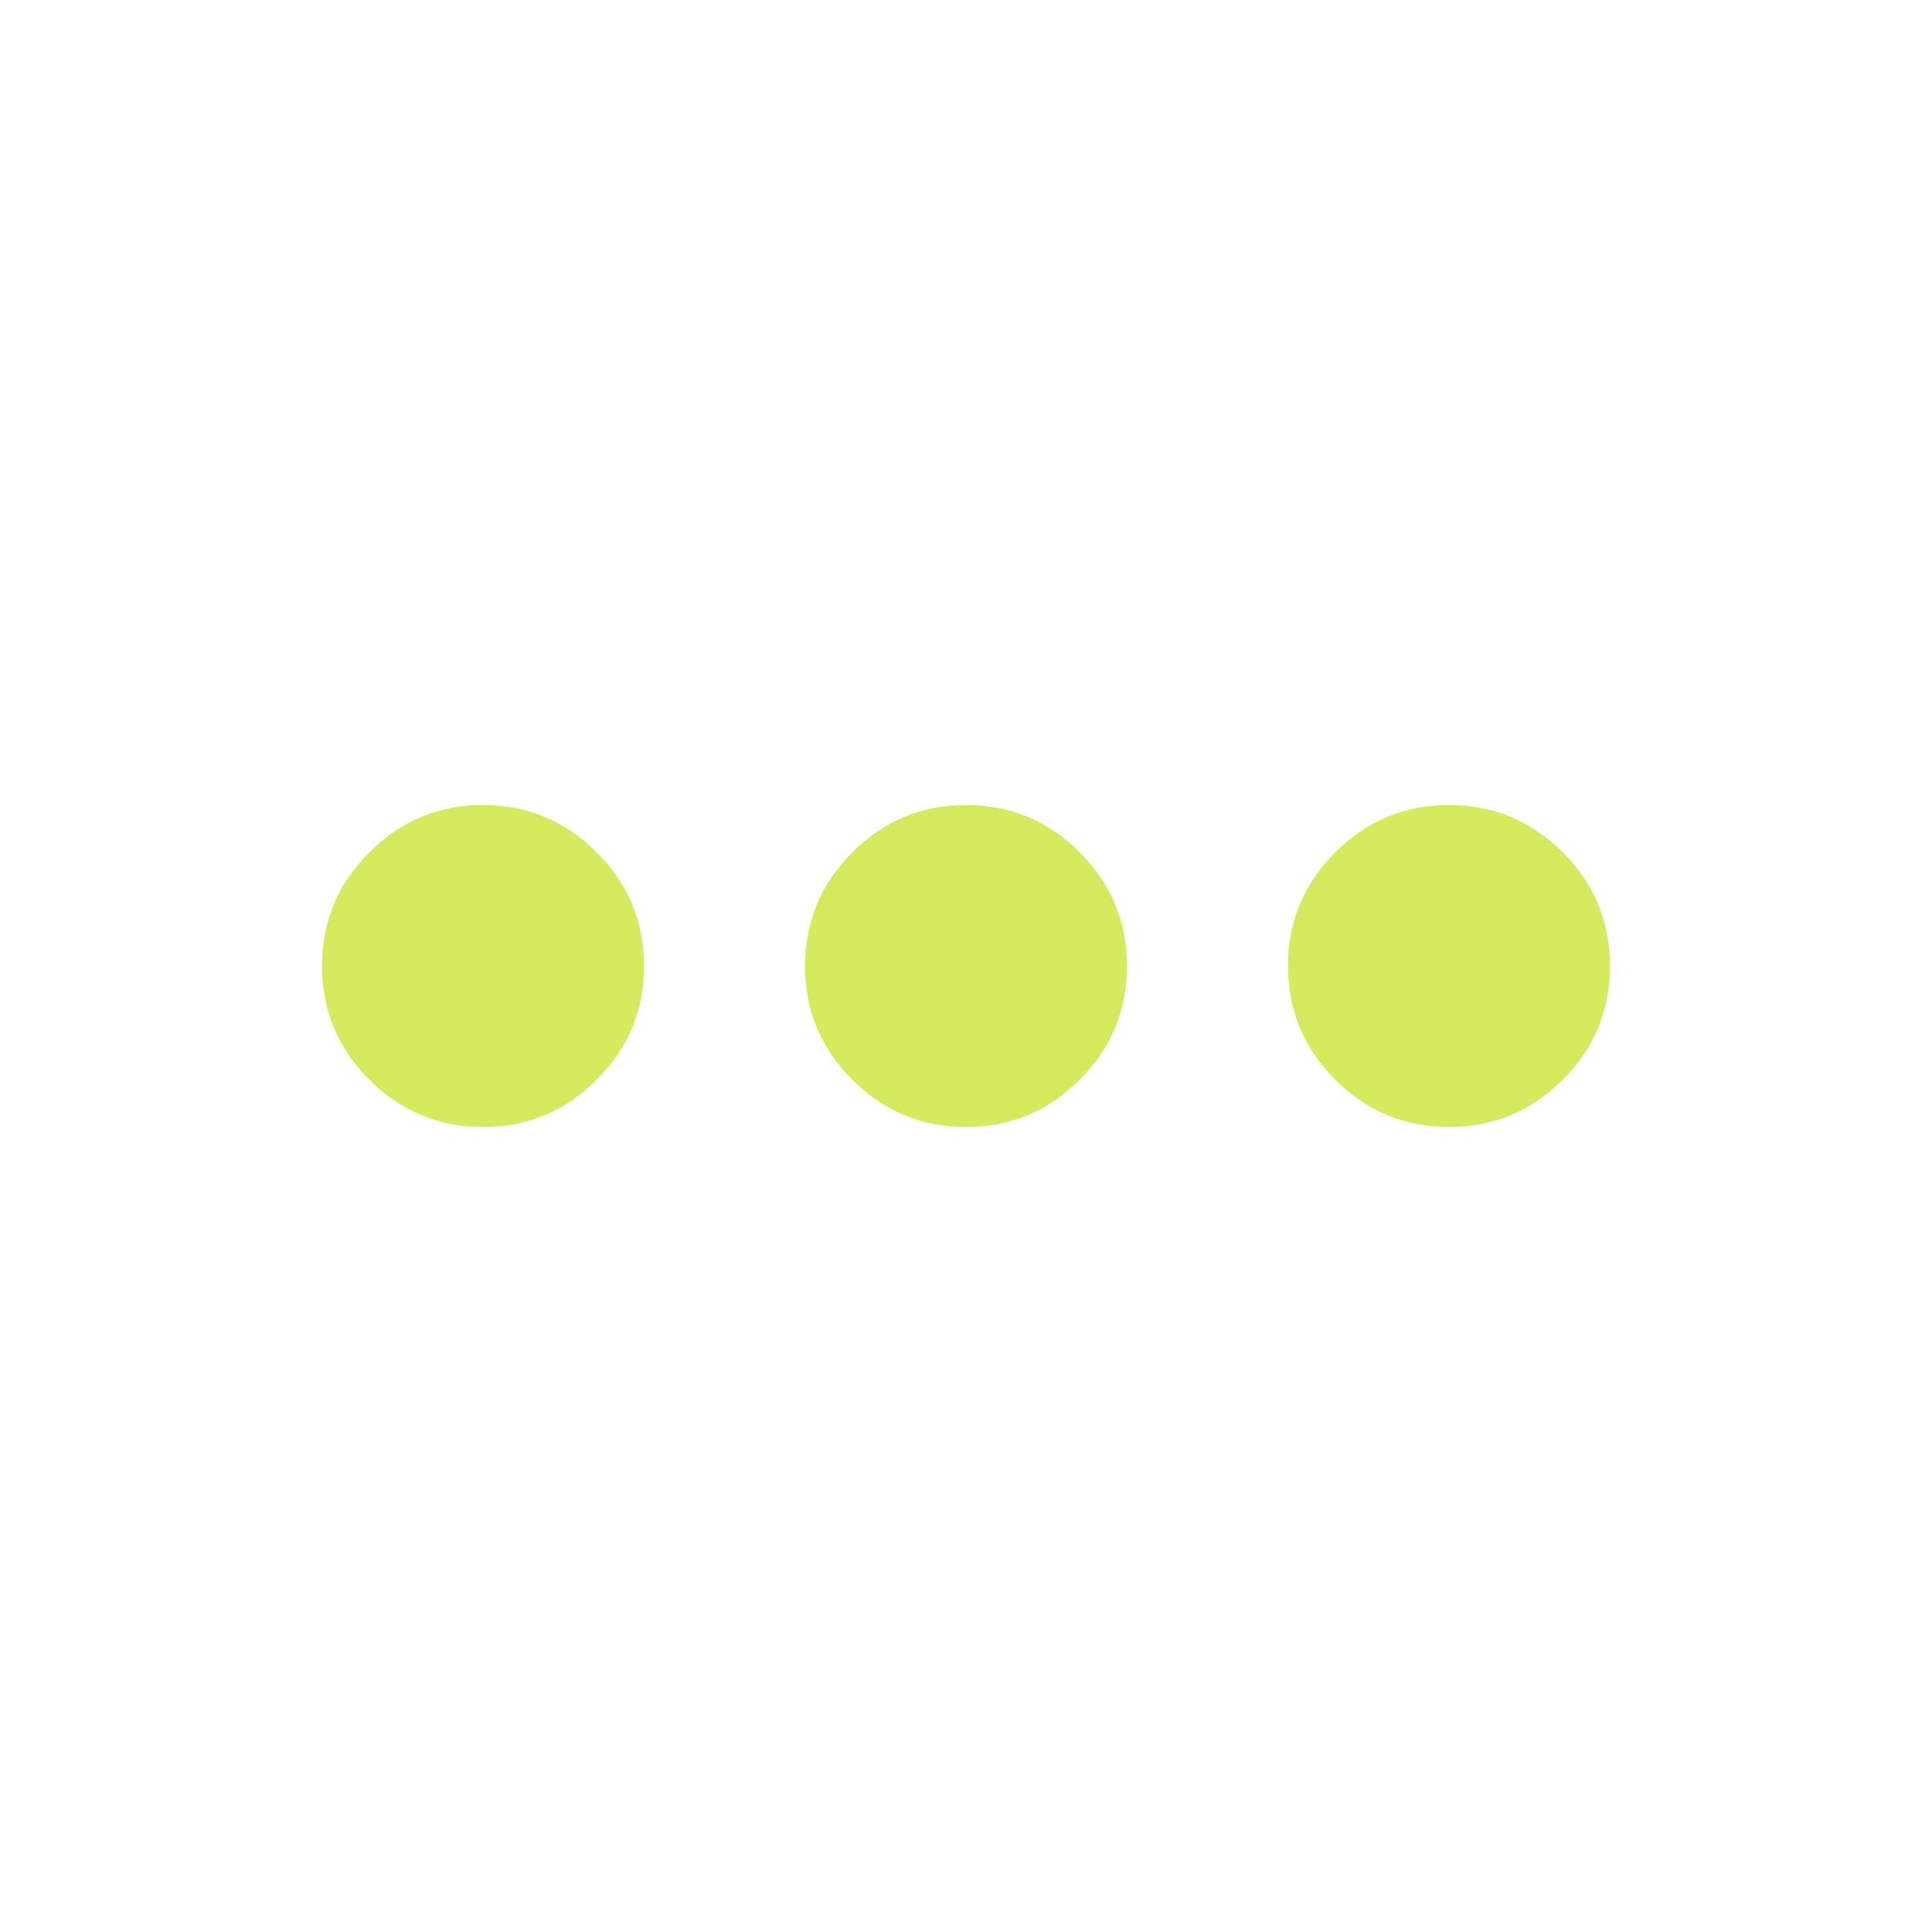
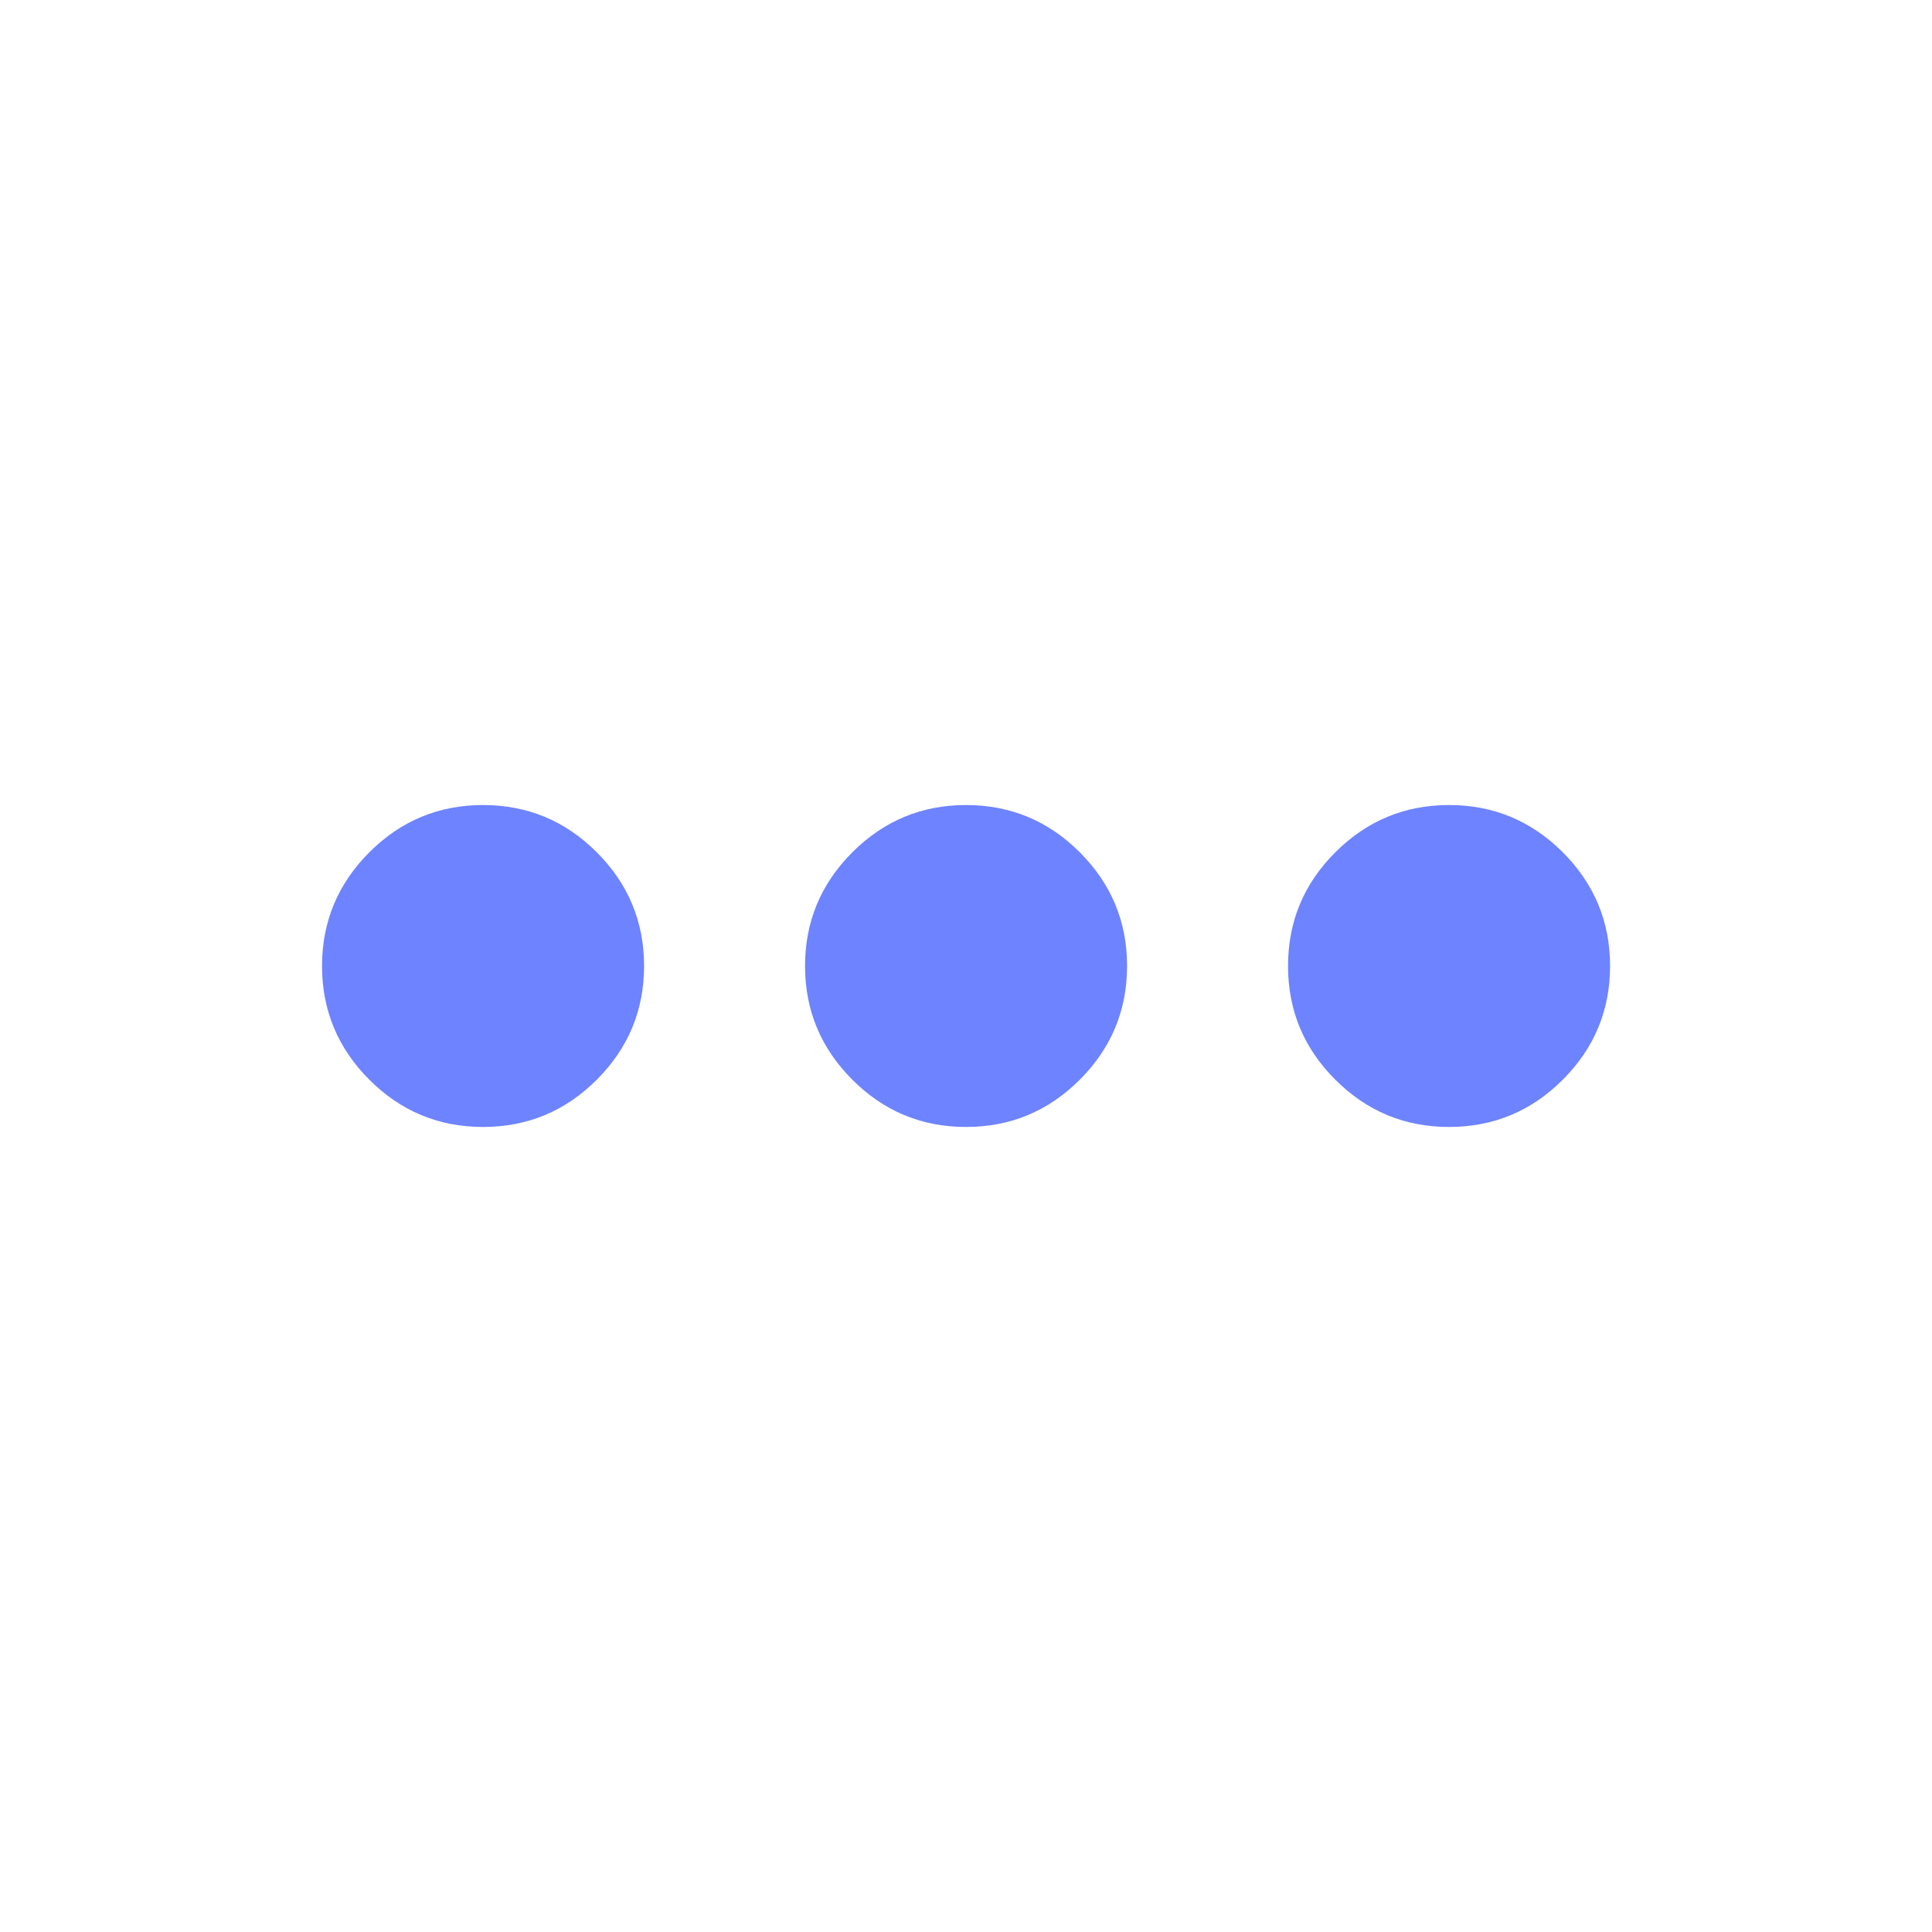
- <svg xmlns="http://www.w3.org/2000/svg" width="24" height="24" viewBox="0 0 24 24" fill="none">
-   <mask id="mask0_626_235" style="mask-type:alpha" maskUnits="userSpaceOnUse" x="0" y="0" width="24" height="24">
-     <rect width="24" height="24" fill="#D9D9D9" />
+ <svg xmlns="http://www.w3.org/2000/svg" width="16" height="16" viewBox="0 0 16 16" fill="none">
+   <mask id="mask0_2011_976" style="mask-type:alpha" maskUnits="userSpaceOnUse" x="0" y="0" width="16" height="16">
+     <rect width="16" height="16" fill="#D9D9D9" />
  </mask>
-   <g mask="url(#mask0_626_235)">
-     <path d="M6 14C5.45 14 4.979 13.804 4.588 13.412C4.196 13.021 4 12.55 4 12C4 11.45 4.196 10.979 4.588 10.588C4.979 10.196 5.45 10 6 10C6.55 10 7.021 10.196 7.412 10.588C7.804 10.979 8 11.45 8 12C8 12.55 7.804 13.021 7.412 13.412C7.021 13.804 6.55 14 6 14ZM12 14C11.45 14 10.979 13.804 10.588 13.412C10.196 13.021 10 12.55 10 12C10 11.45 10.196 10.979 10.588 10.588C10.979 10.196 11.45 10 12 10C12.55 10 13.021 10.196 13.412 10.588C13.804 10.979 14 11.45 14 12C14 12.55 13.804 13.021 13.412 13.412C13.021 13.804 12.55 14 12 14ZM18 14C17.45 14 16.979 13.804 16.587 13.412C16.196 13.021 16 12.55 16 12C16 11.45 16.196 10.979 16.587 10.588C16.979 10.196 17.45 10 18 10C18.55 10 19.021 10.196 19.413 10.588C19.804 10.979 20 11.45 20 12C20 12.55 19.804 13.021 19.413 13.412C19.021 13.804 18.55 14 18 14Z" fill="#D6EA5E" />
+   <g mask="url(#mask0_2011_976)">
+     <path d="M4 9.333C3.634 9.333 3.32 9.203 3.059 8.942C2.798 8.681 2.667 8.367 2.667 8C2.667 7.633 2.798 7.319 3.059 7.058C3.32 6.797 3.634 6.667 4 6.667C4.367 6.667 4.681 6.797 4.942 7.058C5.203 7.319 5.334 7.633 5.334 8C5.334 8.367 5.203 8.681 4.942 8.942C4.681 9.203 4.367 9.333 4 9.333ZM8 9.333C7.634 9.333 7.32 9.203 7.059 8.942C6.798 8.681 6.667 8.367 6.667 8C6.667 7.633 6.798 7.319 7.059 7.058C7.32 6.797 7.634 6.667 8 6.667C8.367 6.667 8.681 6.797 8.942 7.058C9.203 7.319 9.334 7.633 9.334 8C9.334 8.367 9.203 8.681 8.942 8.942C8.681 9.203 8.367 9.333 8 9.333ZM12 9.333C11.634 9.333 11.32 9.203 11.059 8.942C10.797 8.681 10.667 8.367 10.667 8C10.667 7.633 10.797 7.319 11.059 7.058C11.32 6.797 11.634 6.667 12 6.667C12.367 6.667 12.681 6.797 12.942 7.058C13.203 7.319 13.334 7.633 13.334 8C13.334 8.367 13.203 8.681 12.942 8.942C12.681 9.203 12.367 9.333 12 9.333Z" fill="#6E83FF" />
  </g>
</svg>
